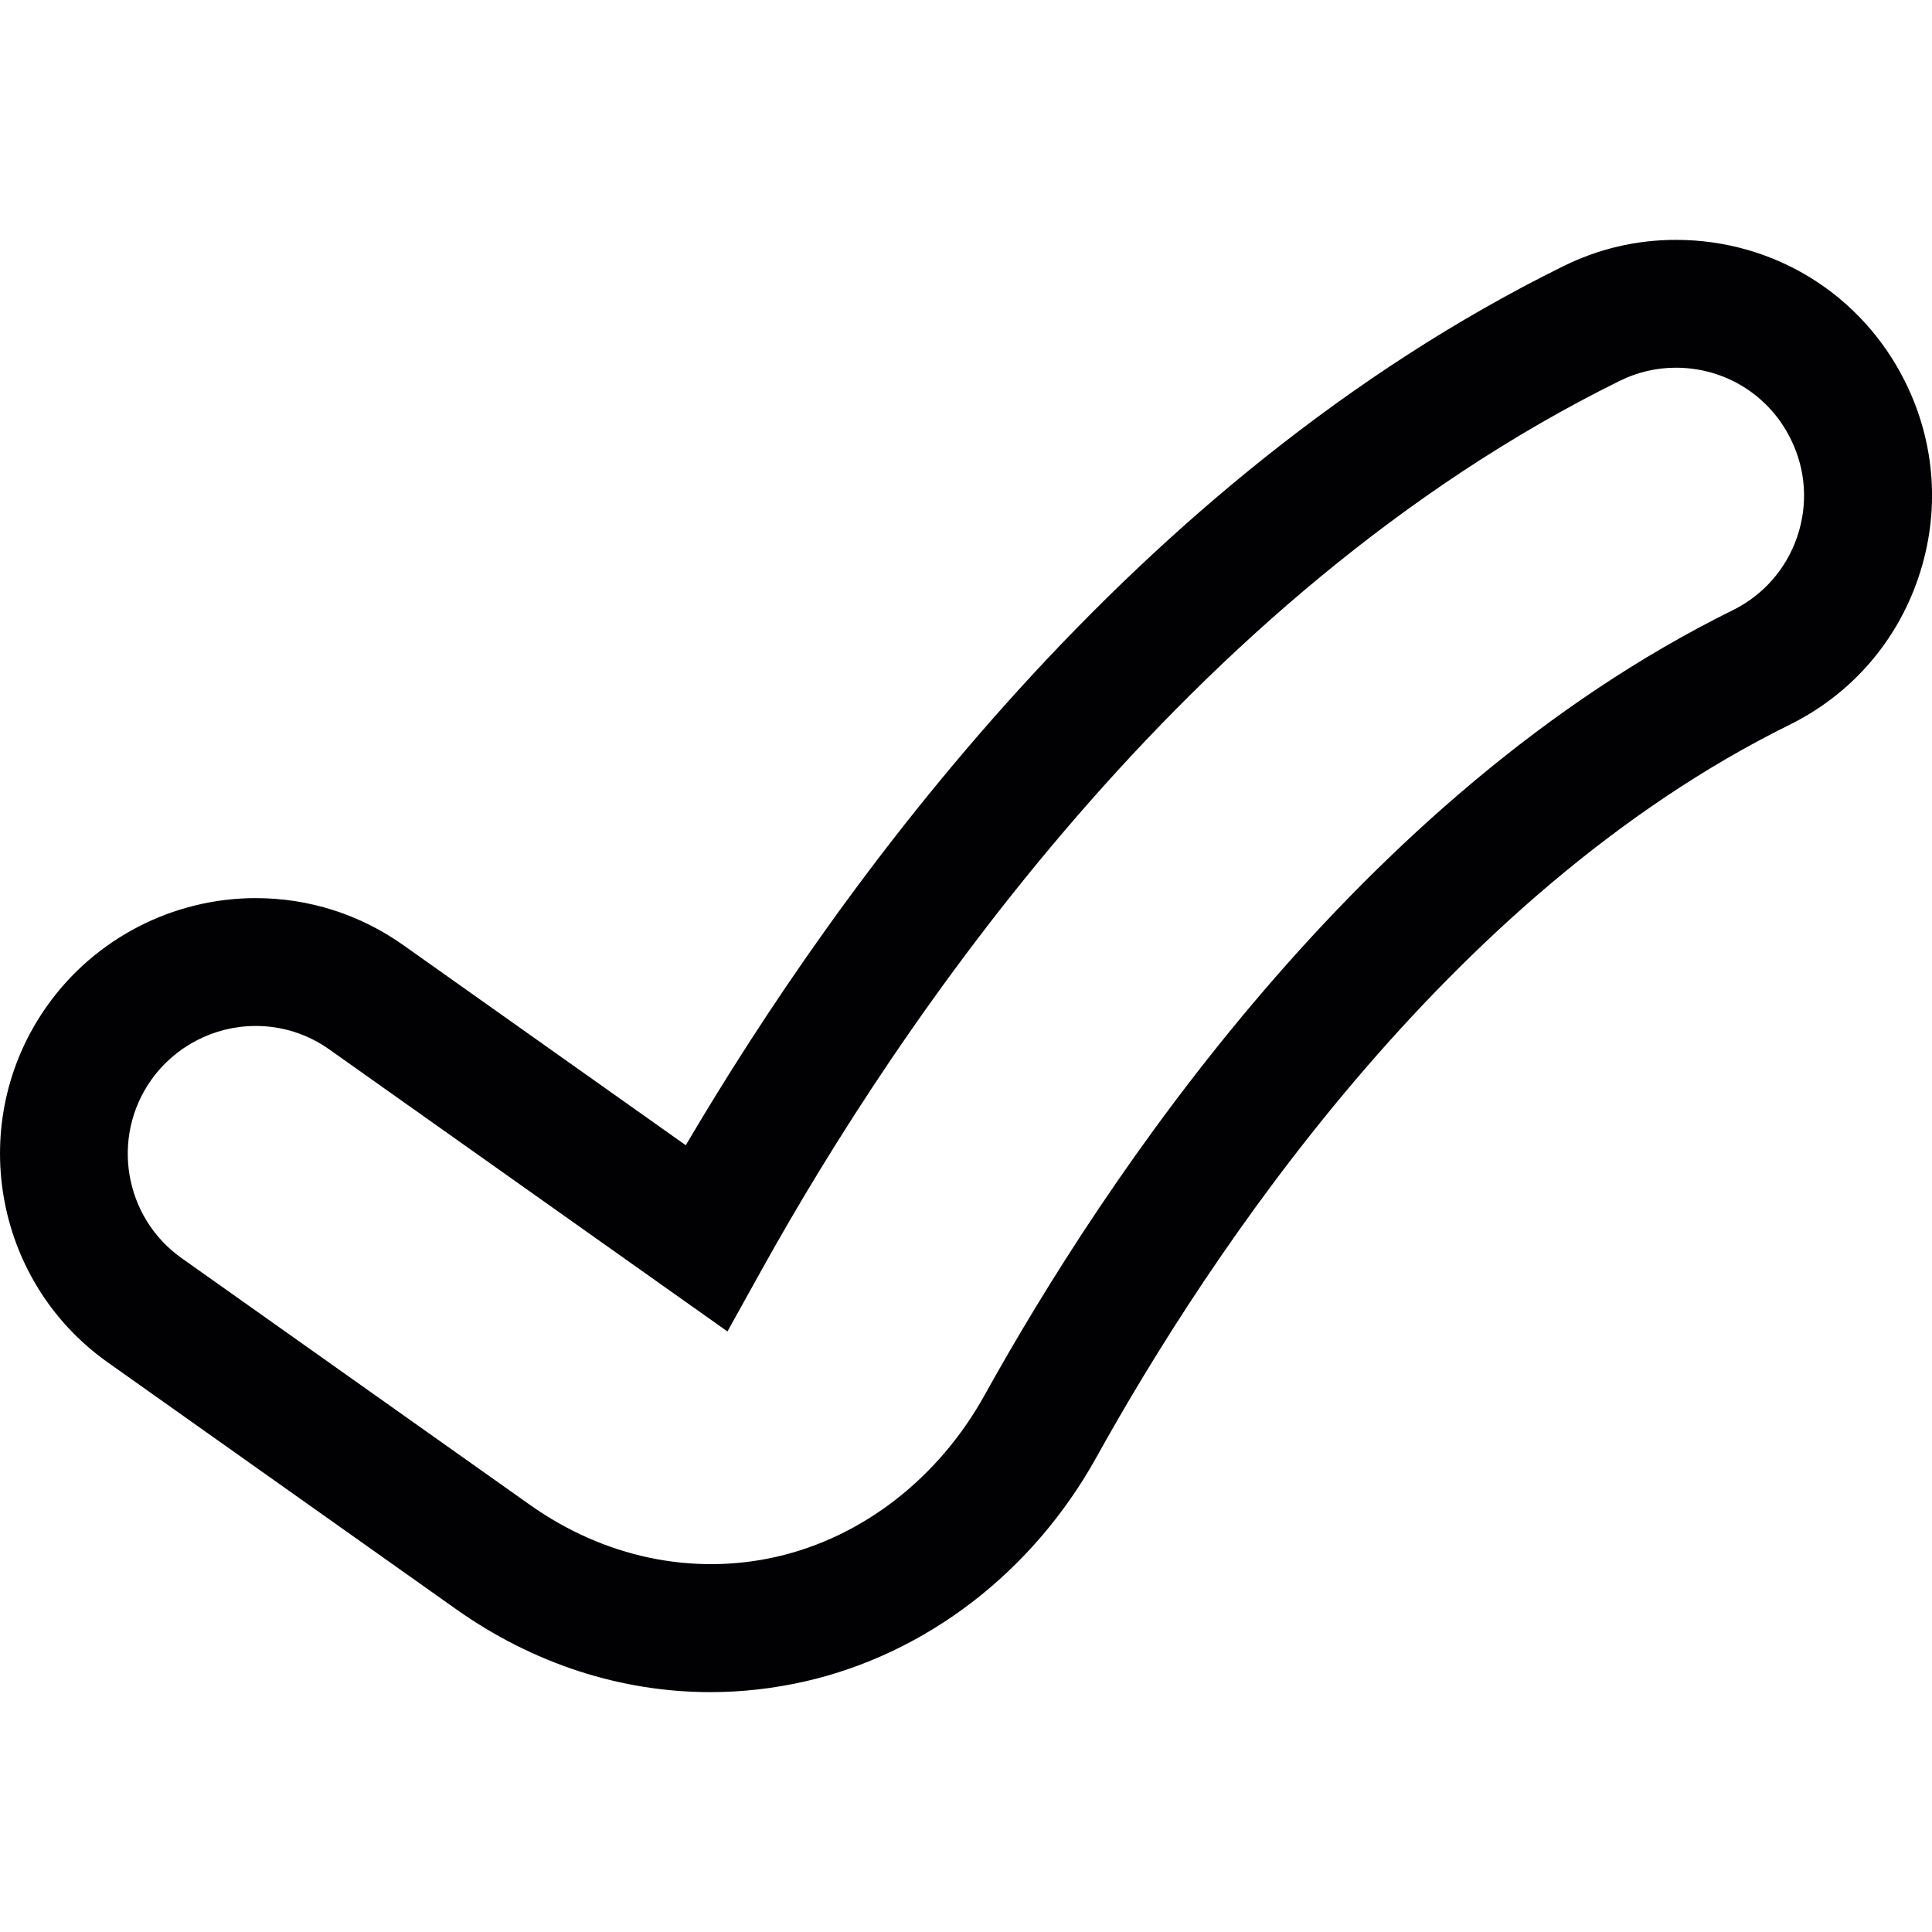
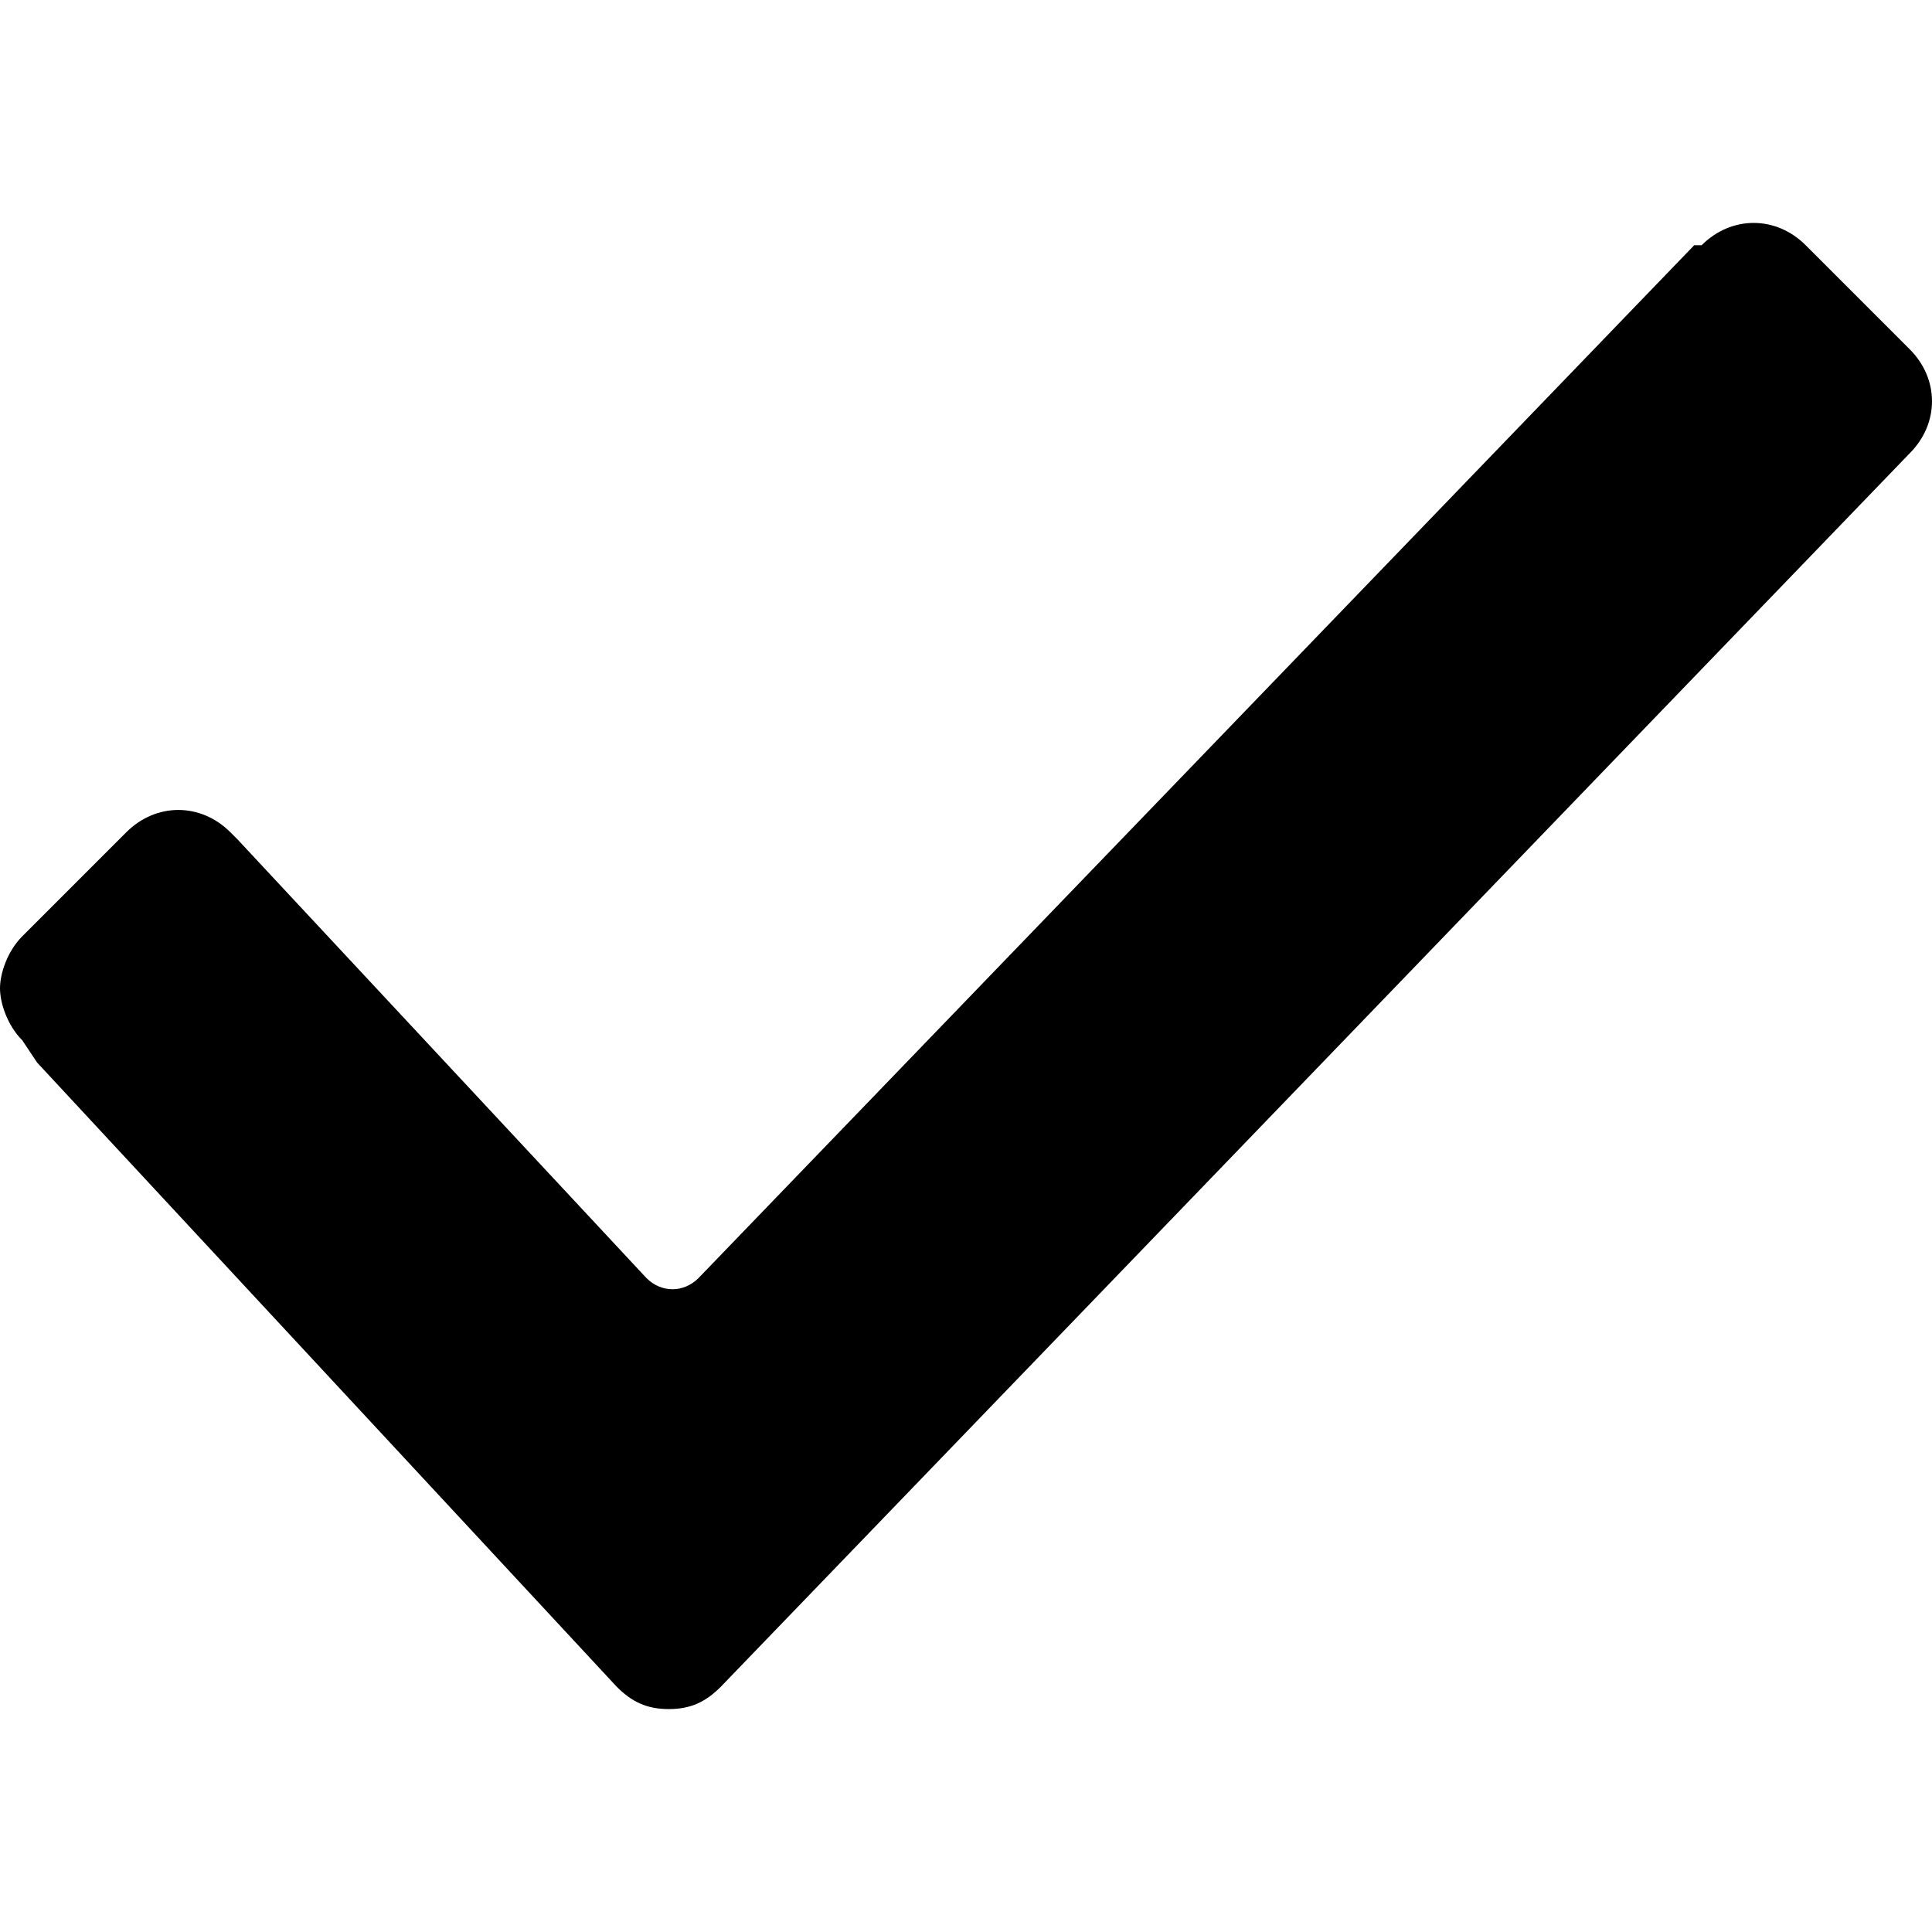
- <svg xmlns="http://www.w3.org/2000/svg" version="1.1" id="Capa_1" x="0px" y="0px" viewBox="0 0 45.338 45.338" style="enable-background:new 0 0 45.338 45.338;" xml:space="preserve">
-   <g>
-     <path style="fill:#010002;" d="M39.329,5.629c-0.927,0-1.819,0.209-2.651,0.622c-10.119,4.997-16.997,14.53-20.585,20.624   l-6.626-4.694c-1.019-0.723-2.218-1.105-3.465-1.105c-1.944,0-3.776,0.947-4.899,2.532C-0.81,26.307-0.17,30.06,2.53,31.972   l8.174,5.791c1.797,1.273,3.86,1.946,5.967,1.946c0.74,0,1.484-0.084,2.214-0.25c2.853-0.649,5.348-2.567,6.845-5.262   c2.614-4.71,8.204-13.207,16.262-17.187c1.438-0.709,2.512-1.936,3.026-3.454c0.515-1.518,0.407-3.146-0.303-4.583   C43.696,6.91,41.633,5.629,39.329,5.629z M42.176,12.592c-0.258,0.759-0.795,1.373-1.514,1.728   c-8.789,4.34-14.772,13.404-17.557,18.42c-1.083,1.951-2.864,3.333-4.888,3.794c-1.976,0.448-4.045,0.011-5.78-1.219l-8.174-5.79   c-1.35-0.956-1.67-2.832-0.714-4.182c0.562-0.793,1.479-1.267,2.452-1.267c0.622,0,1.221,0.191,1.73,0.553l9.34,6.616l0.812-1.462   c3.122-5.615,9.887-15.789,20.122-20.843c0.417-0.206,0.861-0.311,1.322-0.311c1.153,0,2.186,0.641,2.695,1.672   C42.379,11.02,42.433,11.834,42.176,12.592z" />
-   </g>
-   <g>
- </g>
-   <g>
- </g>
-   <g>
- </g>
-   <g>
- </g>
-   <g>
- </g>
-   <g>
- </g>
-   <g>
- </g>
-   <g>
- </g>
-   <g>
- </g>
-   <g>
- </g>
-   <g>
- </g>
-   <g>
- </g>
-   <g>
- </g>
-   <g>
- </g>
-   <g>
- </g>
+ <svg xmlns="http://www.w3.org/2000/svg" version="1.1" viewBox="0 0 26 26" enable-background="new 0 0 26 26">
+   <path d="m.3,14c-0.2-0.2-0.3-0.5-0.3-0.7s0.1-0.5 0.3-0.7l1.4-1.4c0.4-0.4 1-0.4 1.4,0l.1,.1 5.5,5.9c0.2,0.2 0.5,0.2 0.7,0l13.4-13.9h0.1v-8.88178e-16c0.4-0.4 1-0.4 1.4,0l1.4,1.4c0.4,0.4 0.4,1 0,1.4l0,0-16,16.6c-0.2,0.2-0.4,0.3-0.7,0.3-0.3,0-0.5-0.1-0.7-0.3l-7.8-8.4-.2-.3z" />
</svg>
